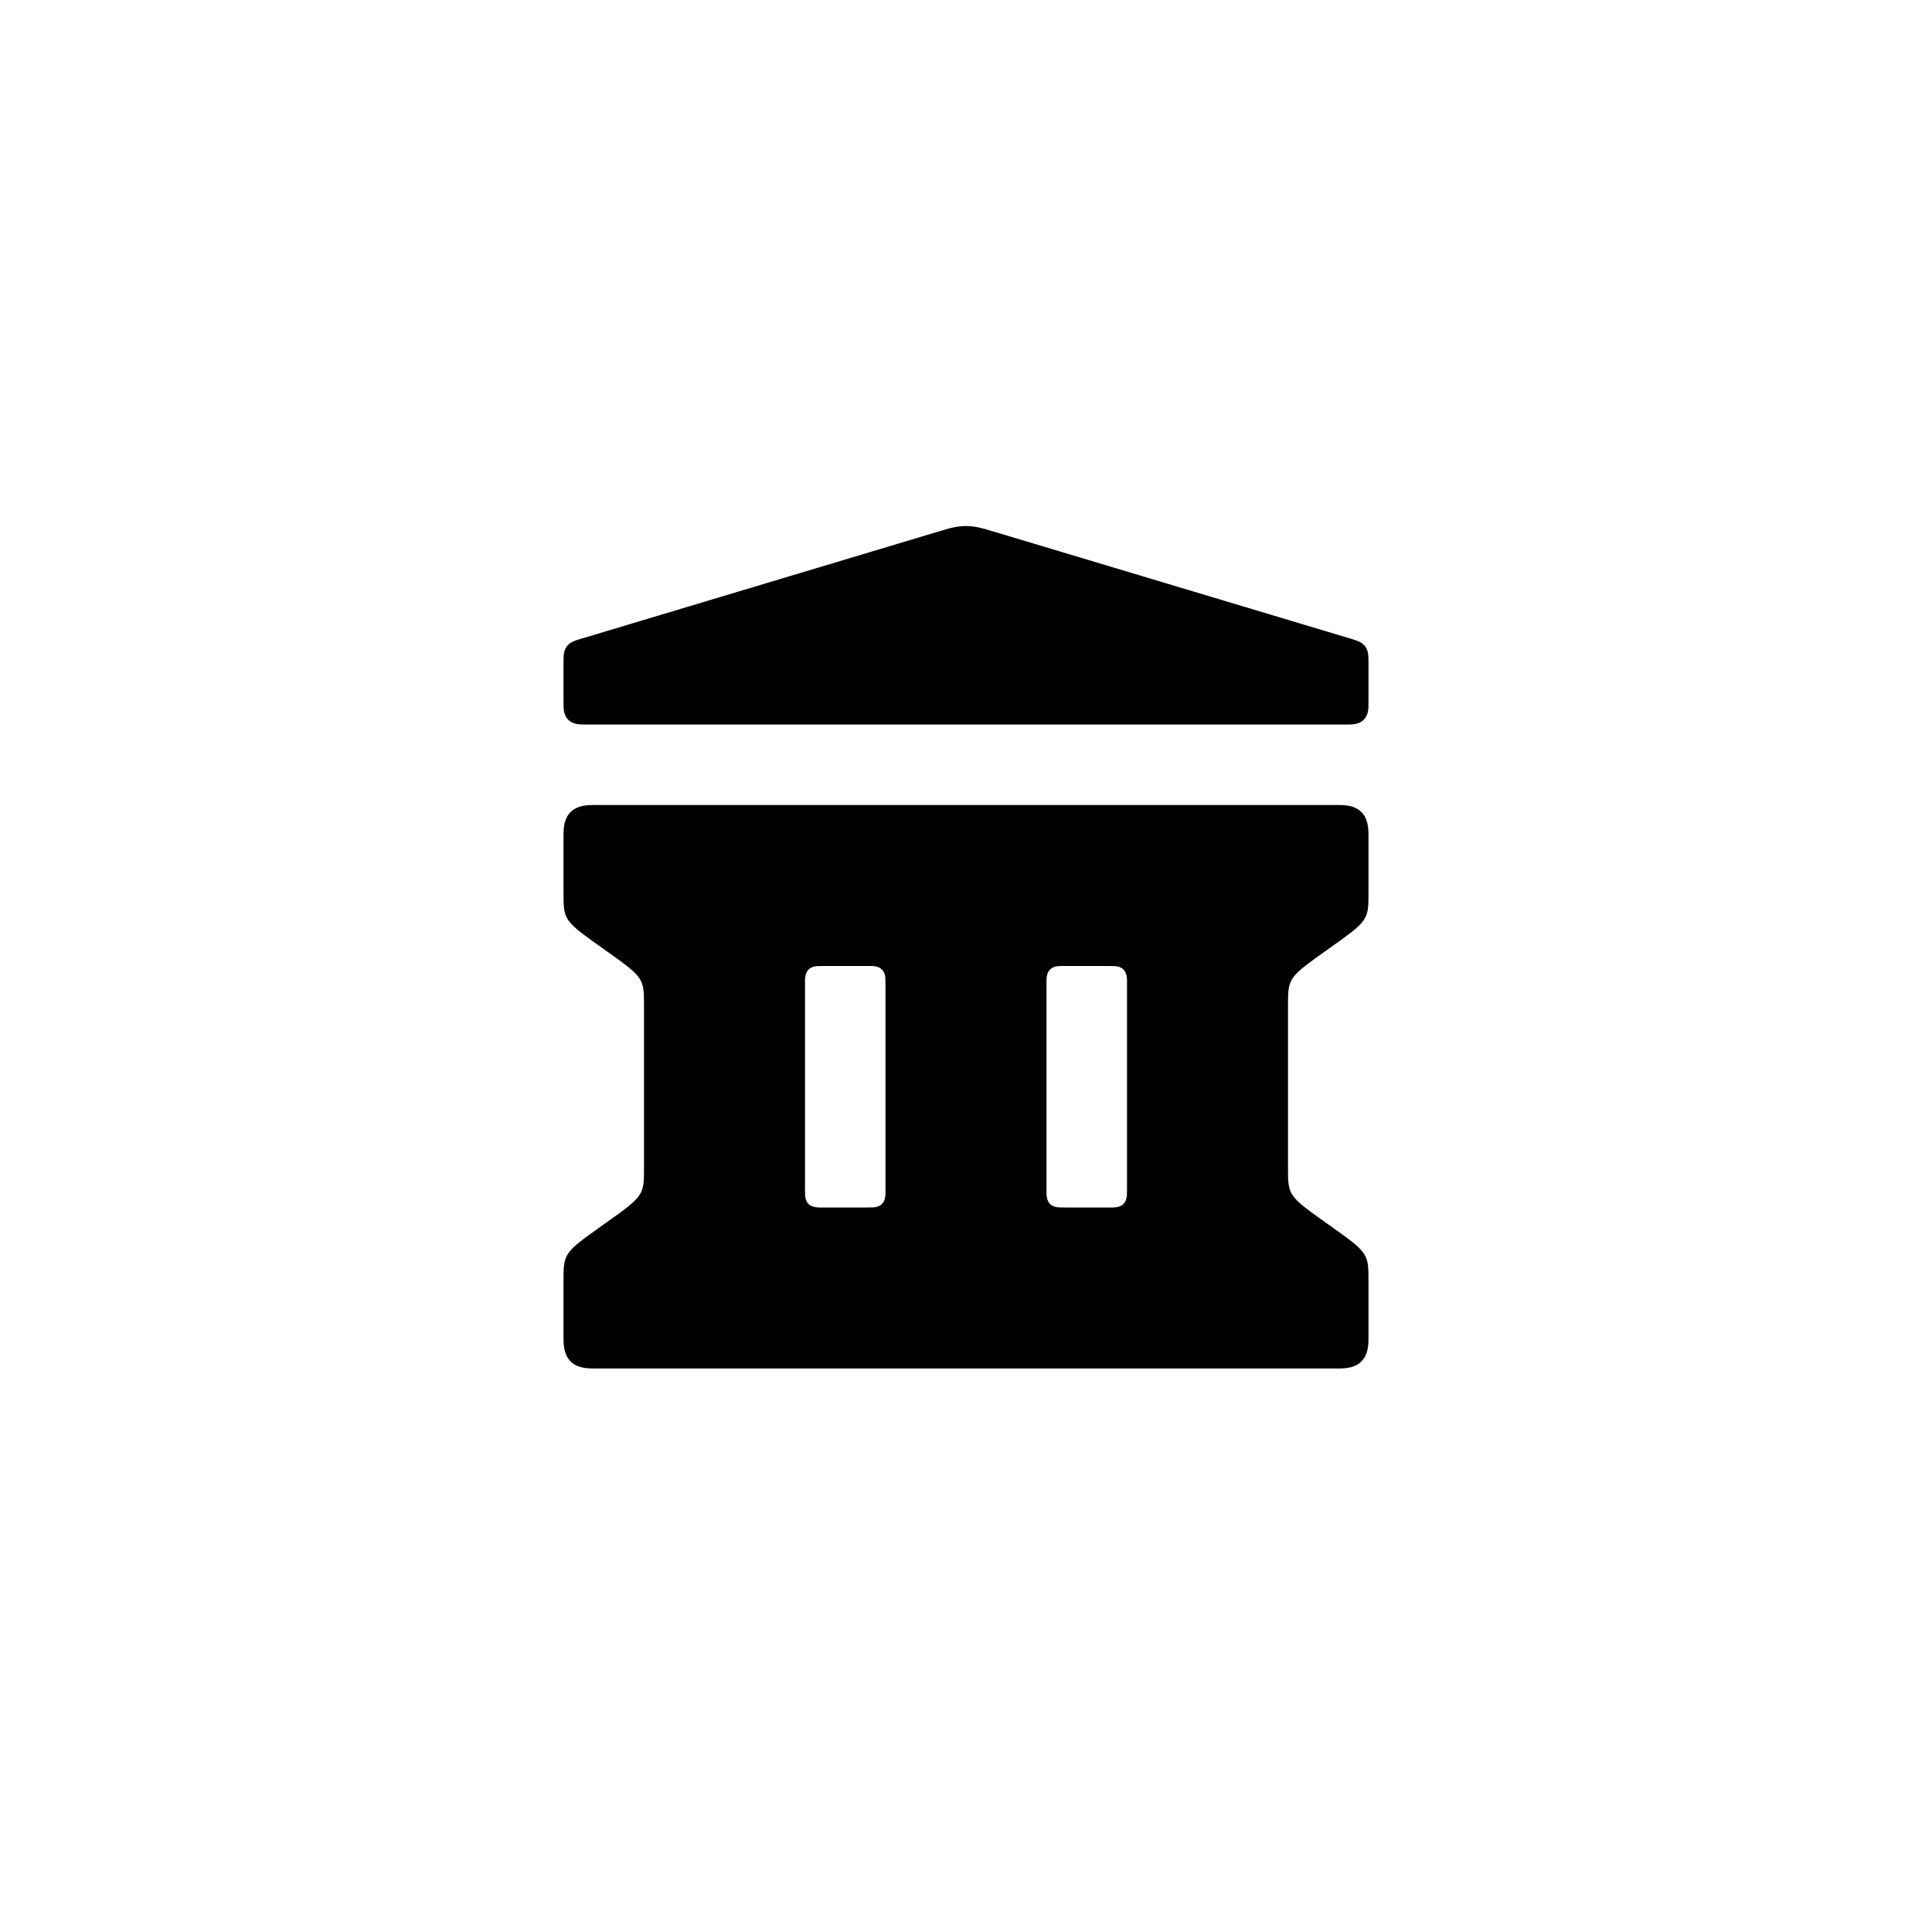
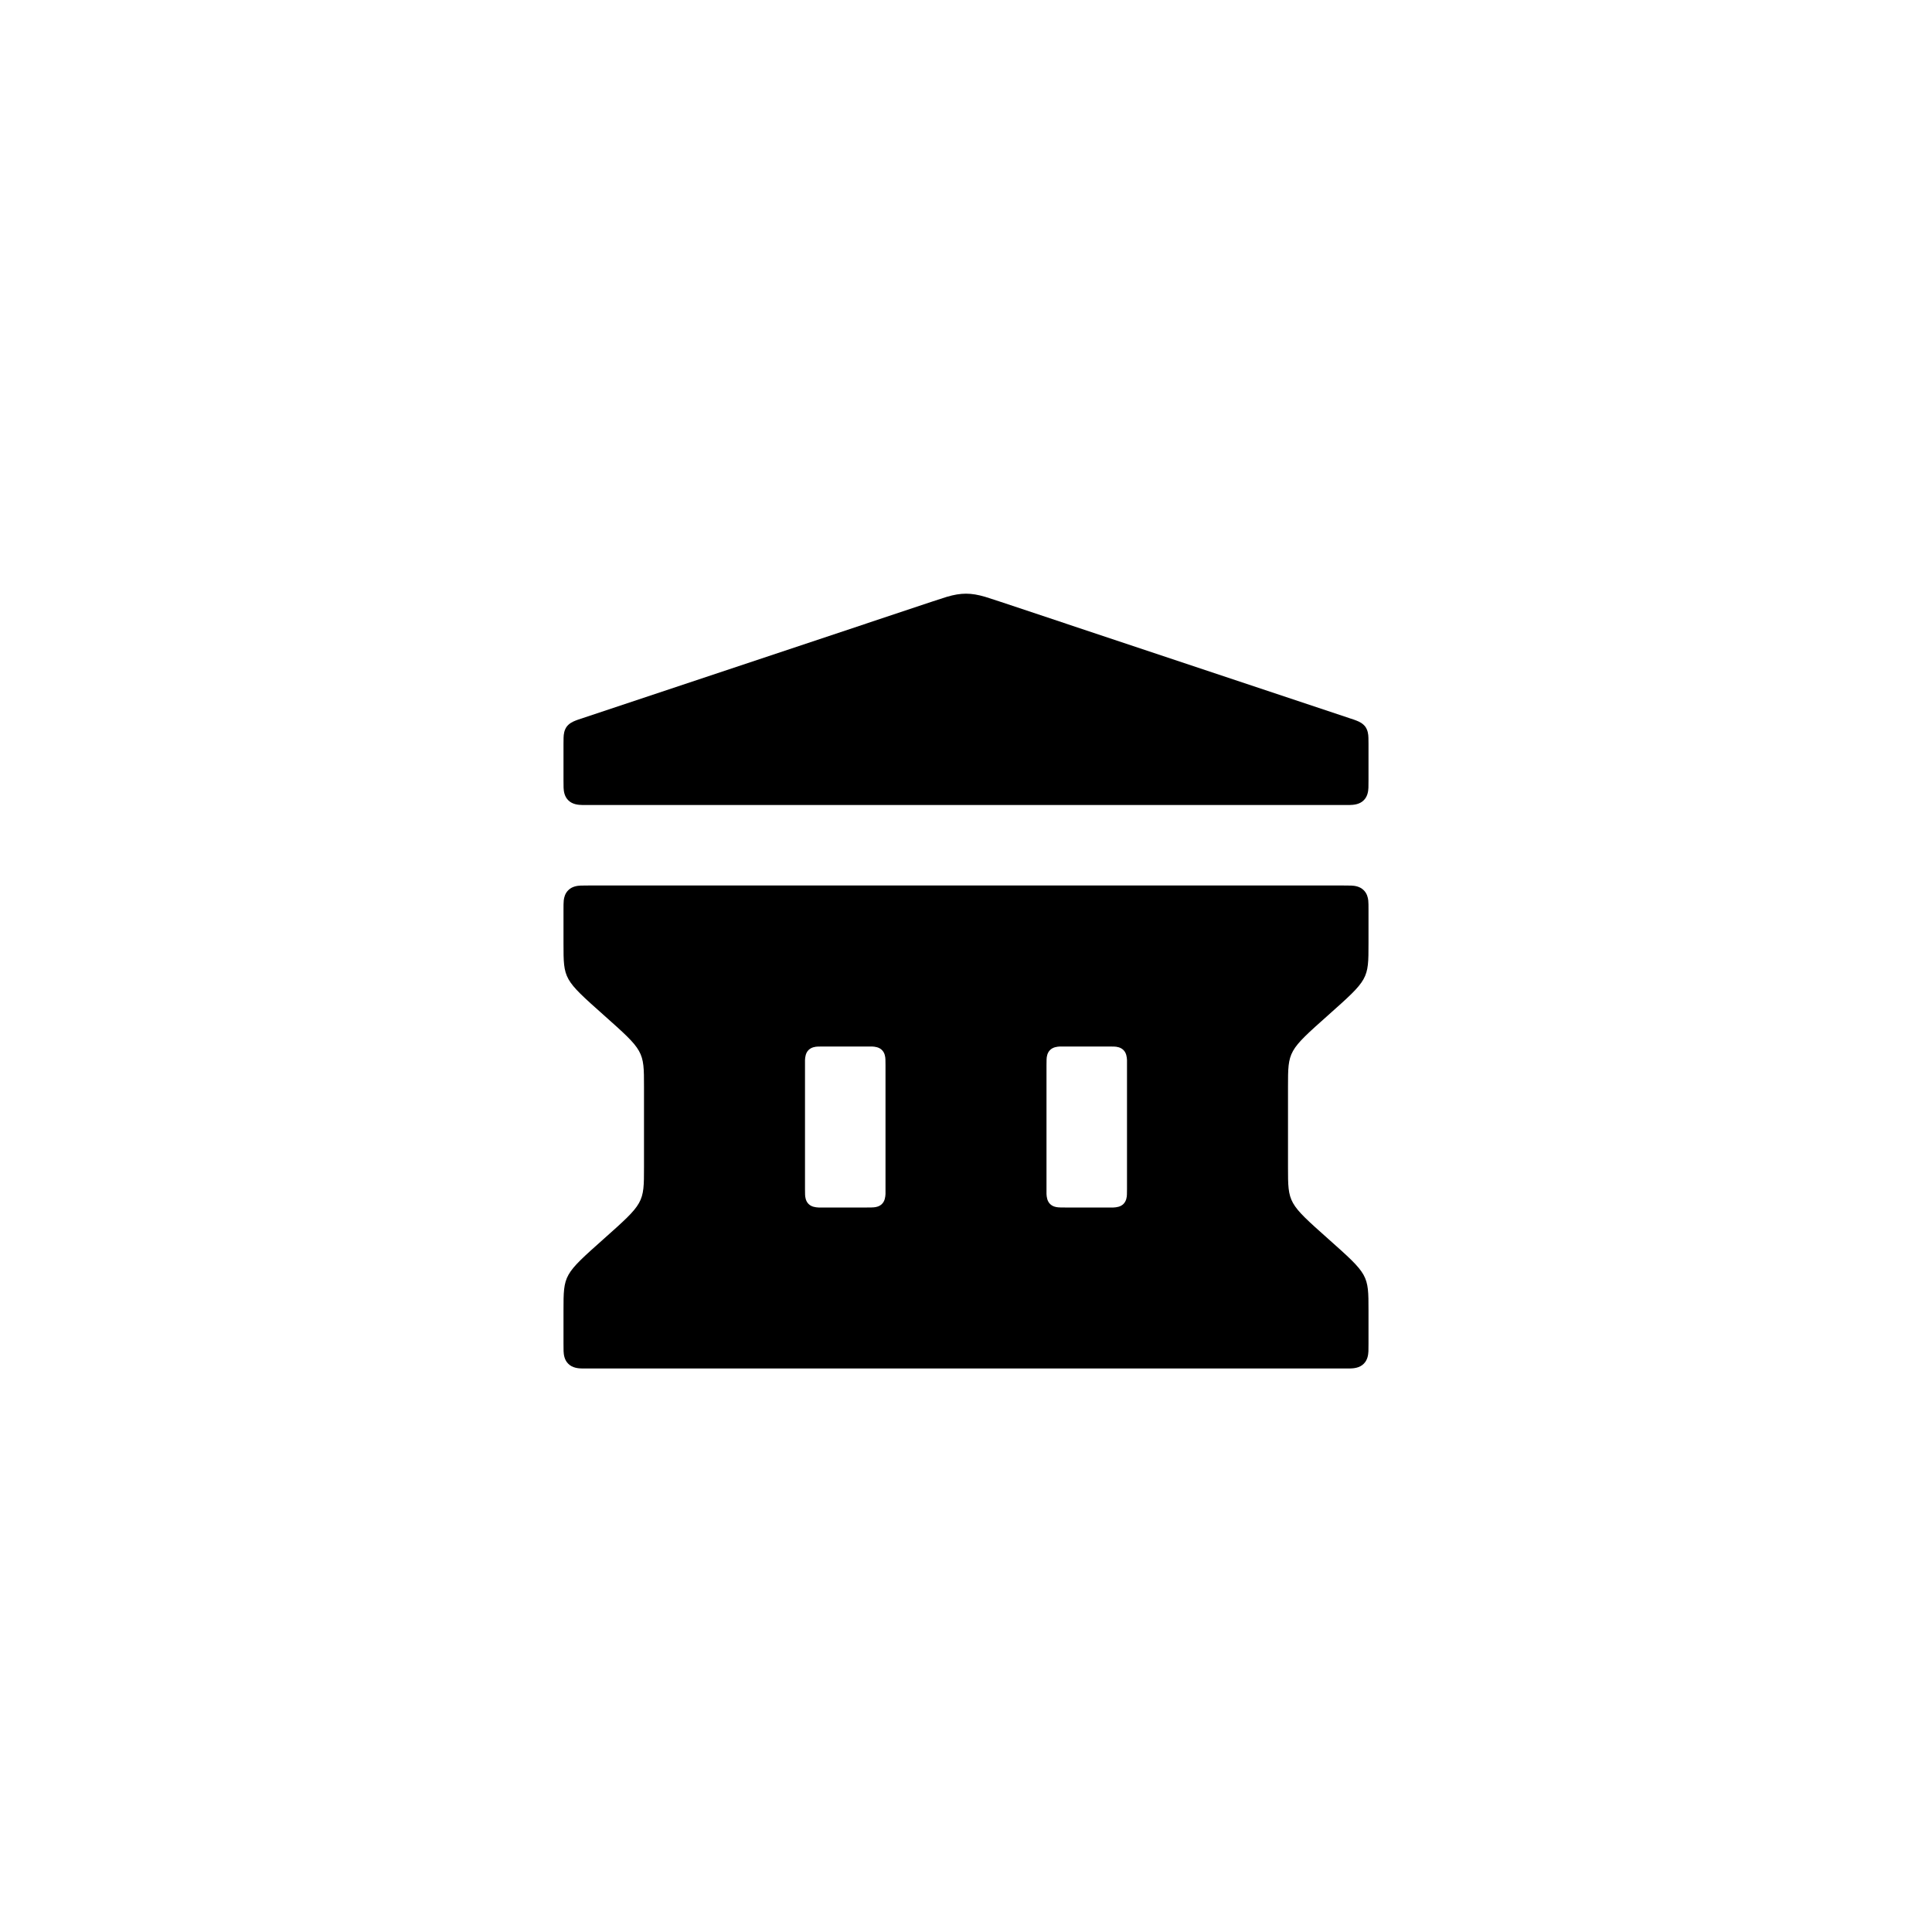
<svg xmlns="http://www.w3.org/2000/svg" width="24" height="24" viewBox="0 0 24 24">
-   <path fill-rule="evenodd" d="M7 8.693L7 8.244C7 8.206 7 8.186 7.001 8.169C7.002 8.125 7.009 8.074 7.041 8.03C7.07 7.991 7.112 7.97 7.151 7.956C7.17 7.949 7.192 7.942 7.234 7.93L11.624 6.613C11.701 6.59 11.745 6.577 11.784 6.566C11.946 6.524 12.054 6.524 12.216 6.566C12.255 6.577 12.299 6.59 12.376 6.613L16.766 7.93C16.808 7.942 16.83 7.949 16.849 7.956C16.888 7.97 16.93 7.991 16.959 8.03C16.991 8.074 16.998 8.125 16.999 8.169C17 8.186 17 8.206 17 8.244L17 8.693L17 8.693C17 8.738 17 8.765 16.999 8.786C16.997 8.829 16.989 8.894 16.941 8.941C16.889 8.994 16.814 8.999 16.764 9C16.751 9 16.733 9 16.693 9L7.307 9C7.267 9 7.249 9 7.236 9C7.186 8.999 7.111 8.994 7.059 8.941C7.011 8.894 7.003 8.829 7.001 8.786C7 8.765 7 8.738 7 8.693L7 8.693ZM7.46 10L16.54 10L16.54 10C16.614 10 16.656 10 16.691 10.002C16.751 10.006 16.844 10.02 16.912 10.088C16.99 10.165 16.998 10.276 17 10.354C17 10.374 17 10.402 17 10.46L17 11.08C17 11.435 17 11.435 16.5 11.79C16 12.145 16 12.145 16 12.5L16 14.5C16 14.855 16 14.855 16.5 15.21C17 15.565 17 15.565 17 15.92L17 16.54C17 16.614 17 16.656 16.998 16.691C16.994 16.751 16.98 16.844 16.912 16.912C16.835 16.99 16.724 16.998 16.646 17C16.626 17 16.598 17 16.54 17L7.46 17C7.402 17 7.374 17 7.354 17C7.276 16.998 7.165 16.99 7.088 16.912C7.02 16.844 7.006 16.751 7.002 16.691C7 16.656 7 16.614 7 16.54L7 15.92C7 15.565 7 15.565 7.5 15.21C8 14.855 8 14.855 8 14.5L8 12.5C8 12.145 8 12.145 7.5 11.79C7 11.435 7 11.435 7 11.08L7 10.46C7 10.402 7 10.374 7 10.354C7.002 10.276 7.01 10.165 7.088 10.088C7.156 10.02 7.249 10.006 7.309 10.002C7.344 10 7.386 10 7.46 10L7.46 10ZM10 12.23L10 14.77C10 14.808 10 14.829 10.001 14.847C10.004 14.88 10.011 14.924 10.044 14.956C10.08 14.992 10.13 14.998 10.168 15C10.181 15 10.197 15 10.23 15L10.77 15C10.801 15 10.823 15 10.84 14.999C10.87 14.998 10.92 14.992 10.956 14.956C10.992 14.92 10.998 14.87 11 14.832C11 14.819 11 14.803 11 14.77L11 12.23C11 12.199 11 12.177 10.999 12.16C10.998 12.13 10.992 12.08 10.956 12.044C10.92 12.008 10.87 12.002 10.832 12C10.819 12 10.803 12 10.77 12L10.23 12C10.199 12 10.177 12 10.16 12.001C10.13 12.002 10.08 12.008 10.044 12.044C10.008 12.08 10.002 12.13 10 12.168C10 12.181 10 12.197 10 12.23L10 12.23ZM14 12.23C14 12.197 14 12.181 14 12.168C13.998 12.13 13.992 12.08 13.956 12.044C13.92 12.008 13.87 12.002 13.84 12.001C13.823 12 13.801 12 13.77 12L13.23 12C13.197 12 13.181 12 13.168 12C13.13 12.002 13.08 12.008 13.044 12.044C13.008 12.08 13.002 12.13 13.001 12.16C13 12.177 13 12.199 13 12.23L13 14.77C13 14.803 13 14.819 13 14.832C13.002 14.87 13.008 14.92 13.044 14.956C13.08 14.992 13.13 14.998 13.16 14.999C13.177 15 13.199 15 13.23 15L13.77 15C13.803 15 13.819 15 13.832 15C13.87 14.998 13.92 14.992 13.956 14.956C13.989 14.924 13.996 14.88 13.999 14.847C14 14.829 14 14.808 14 14.77L14 12.23L14 12.23Z" />
+   <path fill-rule="evenodd" d="M7 9.693L7 9.239C7 9.201 7 9.181 7.001 9.164C7.002 9.12 7.009 9.071 7.039 9.028C7.069 8.988 7.111 8.966 7.151 8.951C7.168 8.944 7.188 8.937 7.226 8.925L11.589 7.47C11.674 7.442 11.72 7.427 11.762 7.414C11.94 7.362 12.06 7.362 12.238 7.414C12.28 7.427 12.326 7.442 12.411 7.47L16.774 8.925C16.812 8.937 16.832 8.944 16.849 8.951C16.889 8.966 16.931 8.988 16.961 9.028C16.991 9.071 16.998 9.12 16.999 9.164C17 9.181 17 9.201 17 9.239L17 9.693L17 9.693C17 9.738 17 9.765 16.999 9.786C16.997 9.829 16.989 9.894 16.941 9.941C16.889 9.994 16.814 9.999 16.764 10C16.751 10 16.733 10 16.693 10L7.307 10C7.267 10 7.249 10 7.236 10C7.186 9.999 7.111 9.994 7.059 9.941C7.011 9.894 7.003 9.829 7.001 9.786C7 9.765 7 9.738 7 9.693L7 9.693ZM7.307 11L16.693 11L16.693 11C16.738 11 16.765 11 16.786 11.001C16.829 11.003 16.894 11.011 16.941 11.059C16.981 11.098 16.993 11.15 16.997 11.185C17 11.214 17 11.248 17 11.307L17 11.72C17 12.165 17 12.165 16.5 12.61C16 13.055 16 13.055 16 13.5L16 14.5C16 14.945 16 14.945 16.5 15.39C17 15.835 17 15.835 17 16.28L17 16.693C17 16.738 17 16.765 16.999 16.786C16.997 16.829 16.989 16.894 16.941 16.941C16.889 16.994 16.814 16.999 16.764 17C16.751 17 16.733 17 16.693 17L7.307 17C7.267 17 7.249 17 7.236 17C7.186 16.999 7.111 16.994 7.059 16.941C7.011 16.894 7.003 16.829 7.001 16.786C7 16.765 7 16.738 7 16.693L7 16.28C7 15.835 7 15.835 7.5 15.39C8 14.945 8 14.945 8 14.5L8 13.5C8 13.055 8 13.055 7.5 12.61C7 12.165 7 12.165 7 11.72L7 11.307C7 11.248 7 11.214 7.003 11.185C7.007 11.15 7.019 11.098 7.059 11.059C7.106 11.011 7.171 11.003 7.214 11.001C7.235 11 7.262 11 7.307 11L7.307 11ZM10 13.23L10 14.77C10 14.801 10 14.823 10.001 14.84C10.002 14.87 10.008 14.92 10.044 14.956C10.08 14.992 10.13 14.998 10.168 15C10.181 15 10.197 15 10.23 15L10.77 15C10.81 15 10.833 15 10.853 14.998C10.884 14.996 10.925 14.987 10.956 14.956C10.992 14.92 10.998 14.87 11 14.832C11 14.819 11 14.803 11 14.77L11 13.23C11 13.199 11 13.177 10.999 13.16C10.998 13.13 10.992 13.08 10.956 13.044C10.92 13.008 10.87 13.002 10.832 13C10.819 13 10.803 13 10.77 13L10.23 13C10.199 13 10.177 13 10.16 13.001C10.13 13.002 10.08 13.008 10.044 13.044C10.008 13.08 10.002 13.13 10 13.168C10 13.181 10 13.197 10 13.23L10 13.23ZM14 13.23C14 13.197 14 13.181 14 13.168C13.998 13.13 13.992 13.08 13.956 13.044C13.92 13.008 13.87 13.002 13.84 13.001C13.823 13 13.801 13 13.77 13L13.23 13C13.197 13 13.181 13 13.168 13C13.13 13.002 13.08 13.008 13.044 13.044C13.008 13.08 13.002 13.13 13.001 13.16C13 13.177 13 13.199 13 13.23L13 14.77C13 14.803 13 14.819 13 14.832C13.002 14.87 13.008 14.92 13.044 14.956C13.075 14.987 13.116 14.996 13.147 14.998C13.167 15 13.19 15 13.23 15L13.77 15C13.803 15 13.819 15 13.832 15C13.87 14.998 13.92 14.992 13.956 14.956C13.992 14.92 13.998 14.87 13.999 14.84C14 14.823 14 14.801 14 14.77L14 13.23L14 13.23Z" />
</svg>
